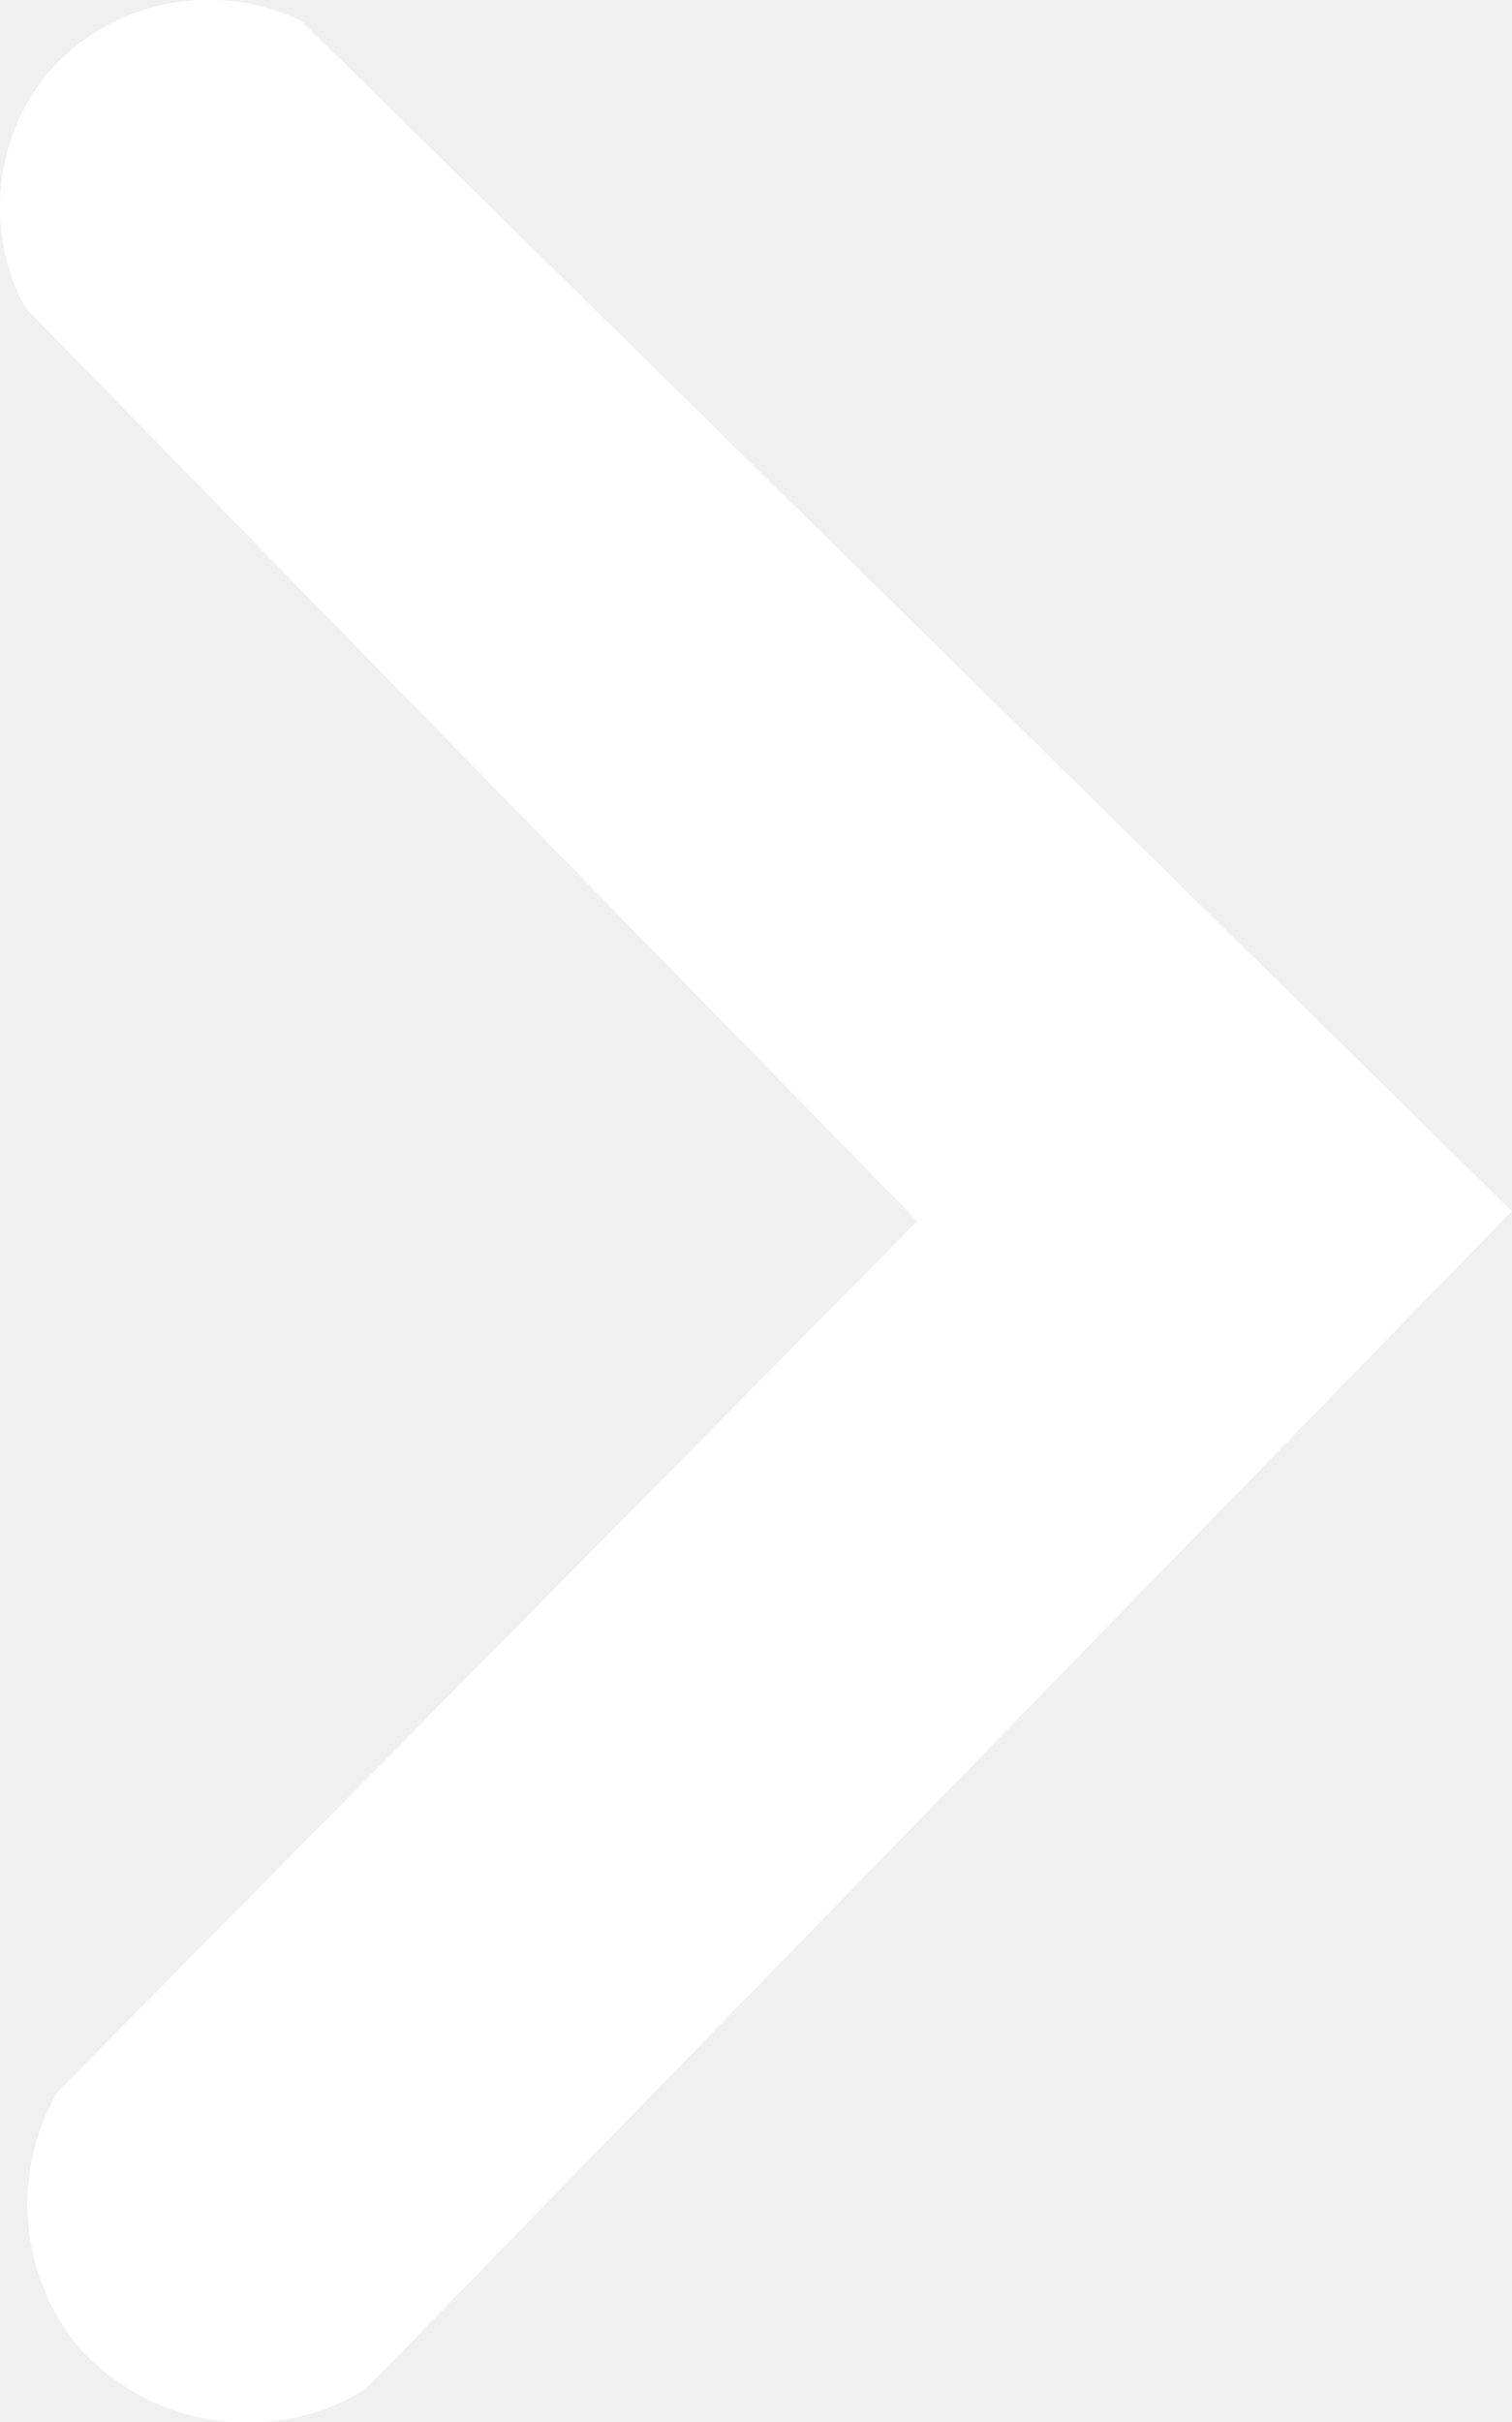
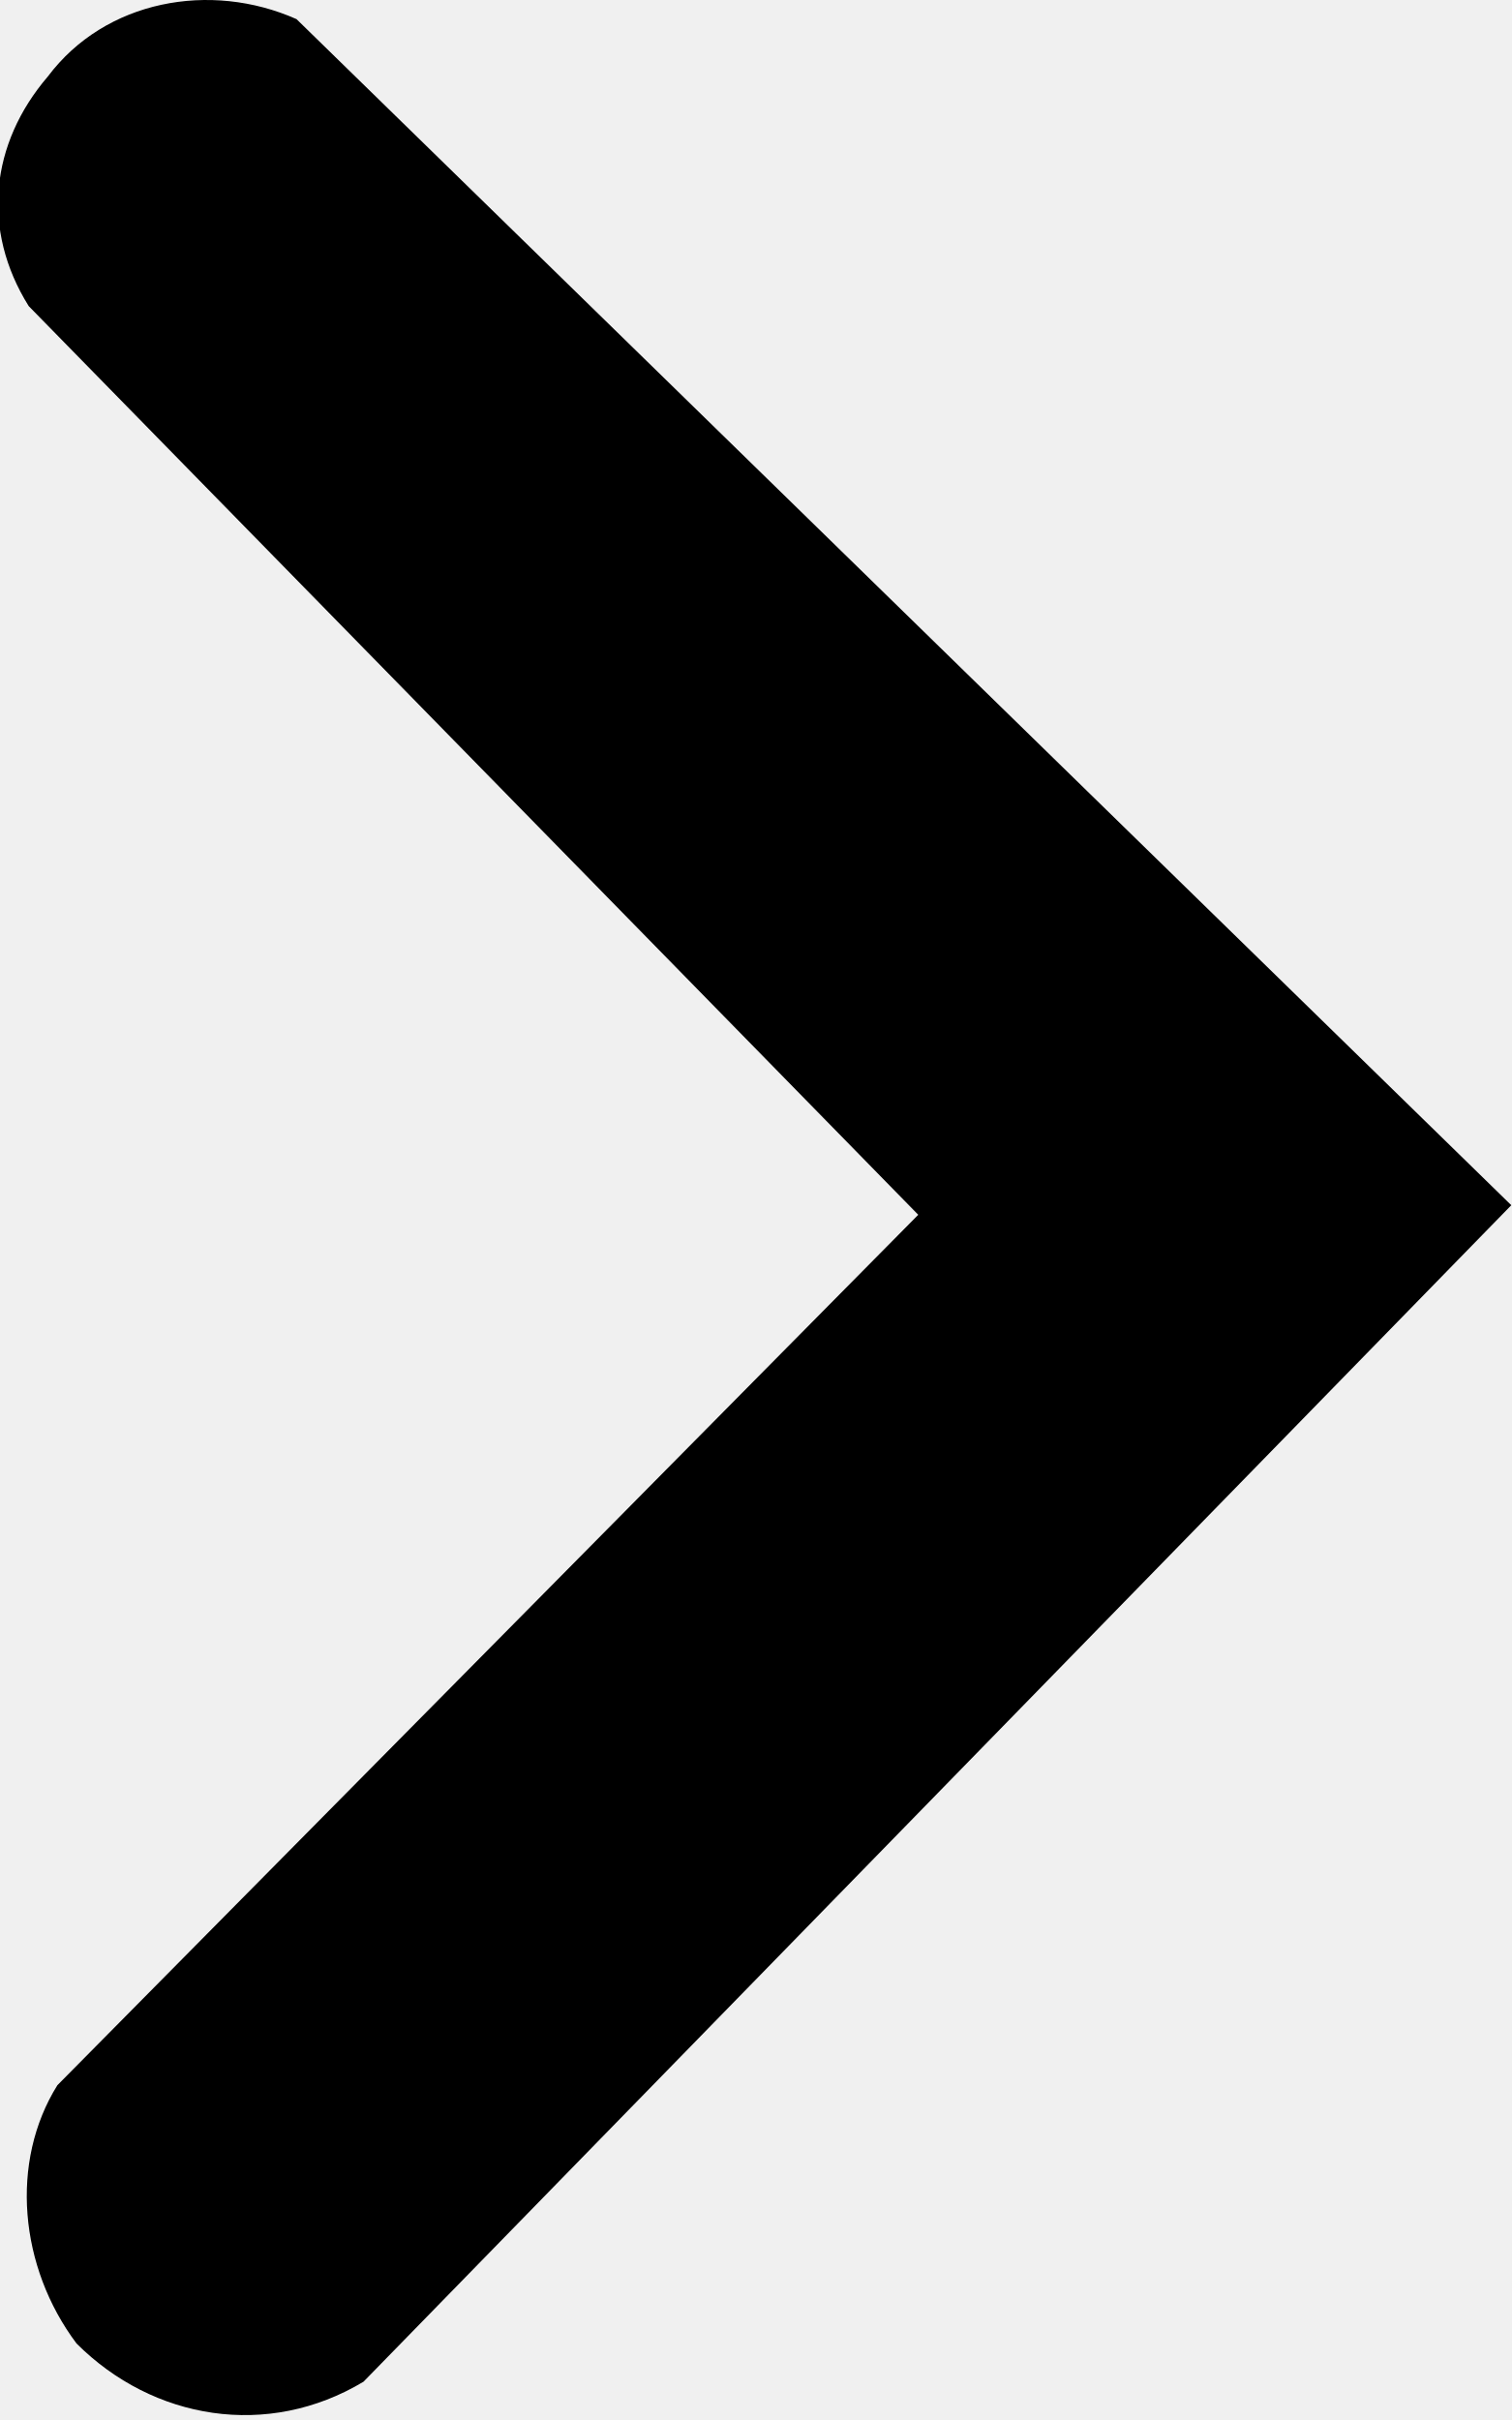
- <svg xmlns="http://www.w3.org/2000/svg" width="15.784" height="25.282">
-   <path d="M.266,3.214l9.311,9.533L.6,21.837A2.348,2.348,0,0,0,.82,24.5a2.366,2.366,0,0,0,2.993.443l11.971-12.3L3.148.221A2.223,2.223,0,0,0,.487.776,2.21,2.21,0,0,0,.266,3.214Z" fill="#fff" />
+ <svg xmlns="http://www.w3.org/2000/svg" version="1.1" id="Layer_1" x="0px" y="0px" viewBox="0 0 15.8 25.3" style="enable-background:new 0 0 15.8 25.3;" xml:space="preserve">
+   <path d="M0.3,3.2l9.3,9.5l-9,9.1c-0.5,0.8-0.4,1.9,0.2,2.7c0.8,0.8,2,1,3,0.4l12-12.3L3.1,0.2C2.2-0.2,1.1,0,0.5,0.8  C-0.1,1.5-0.2,2.4,0.3,3.2z" />
</svg>
